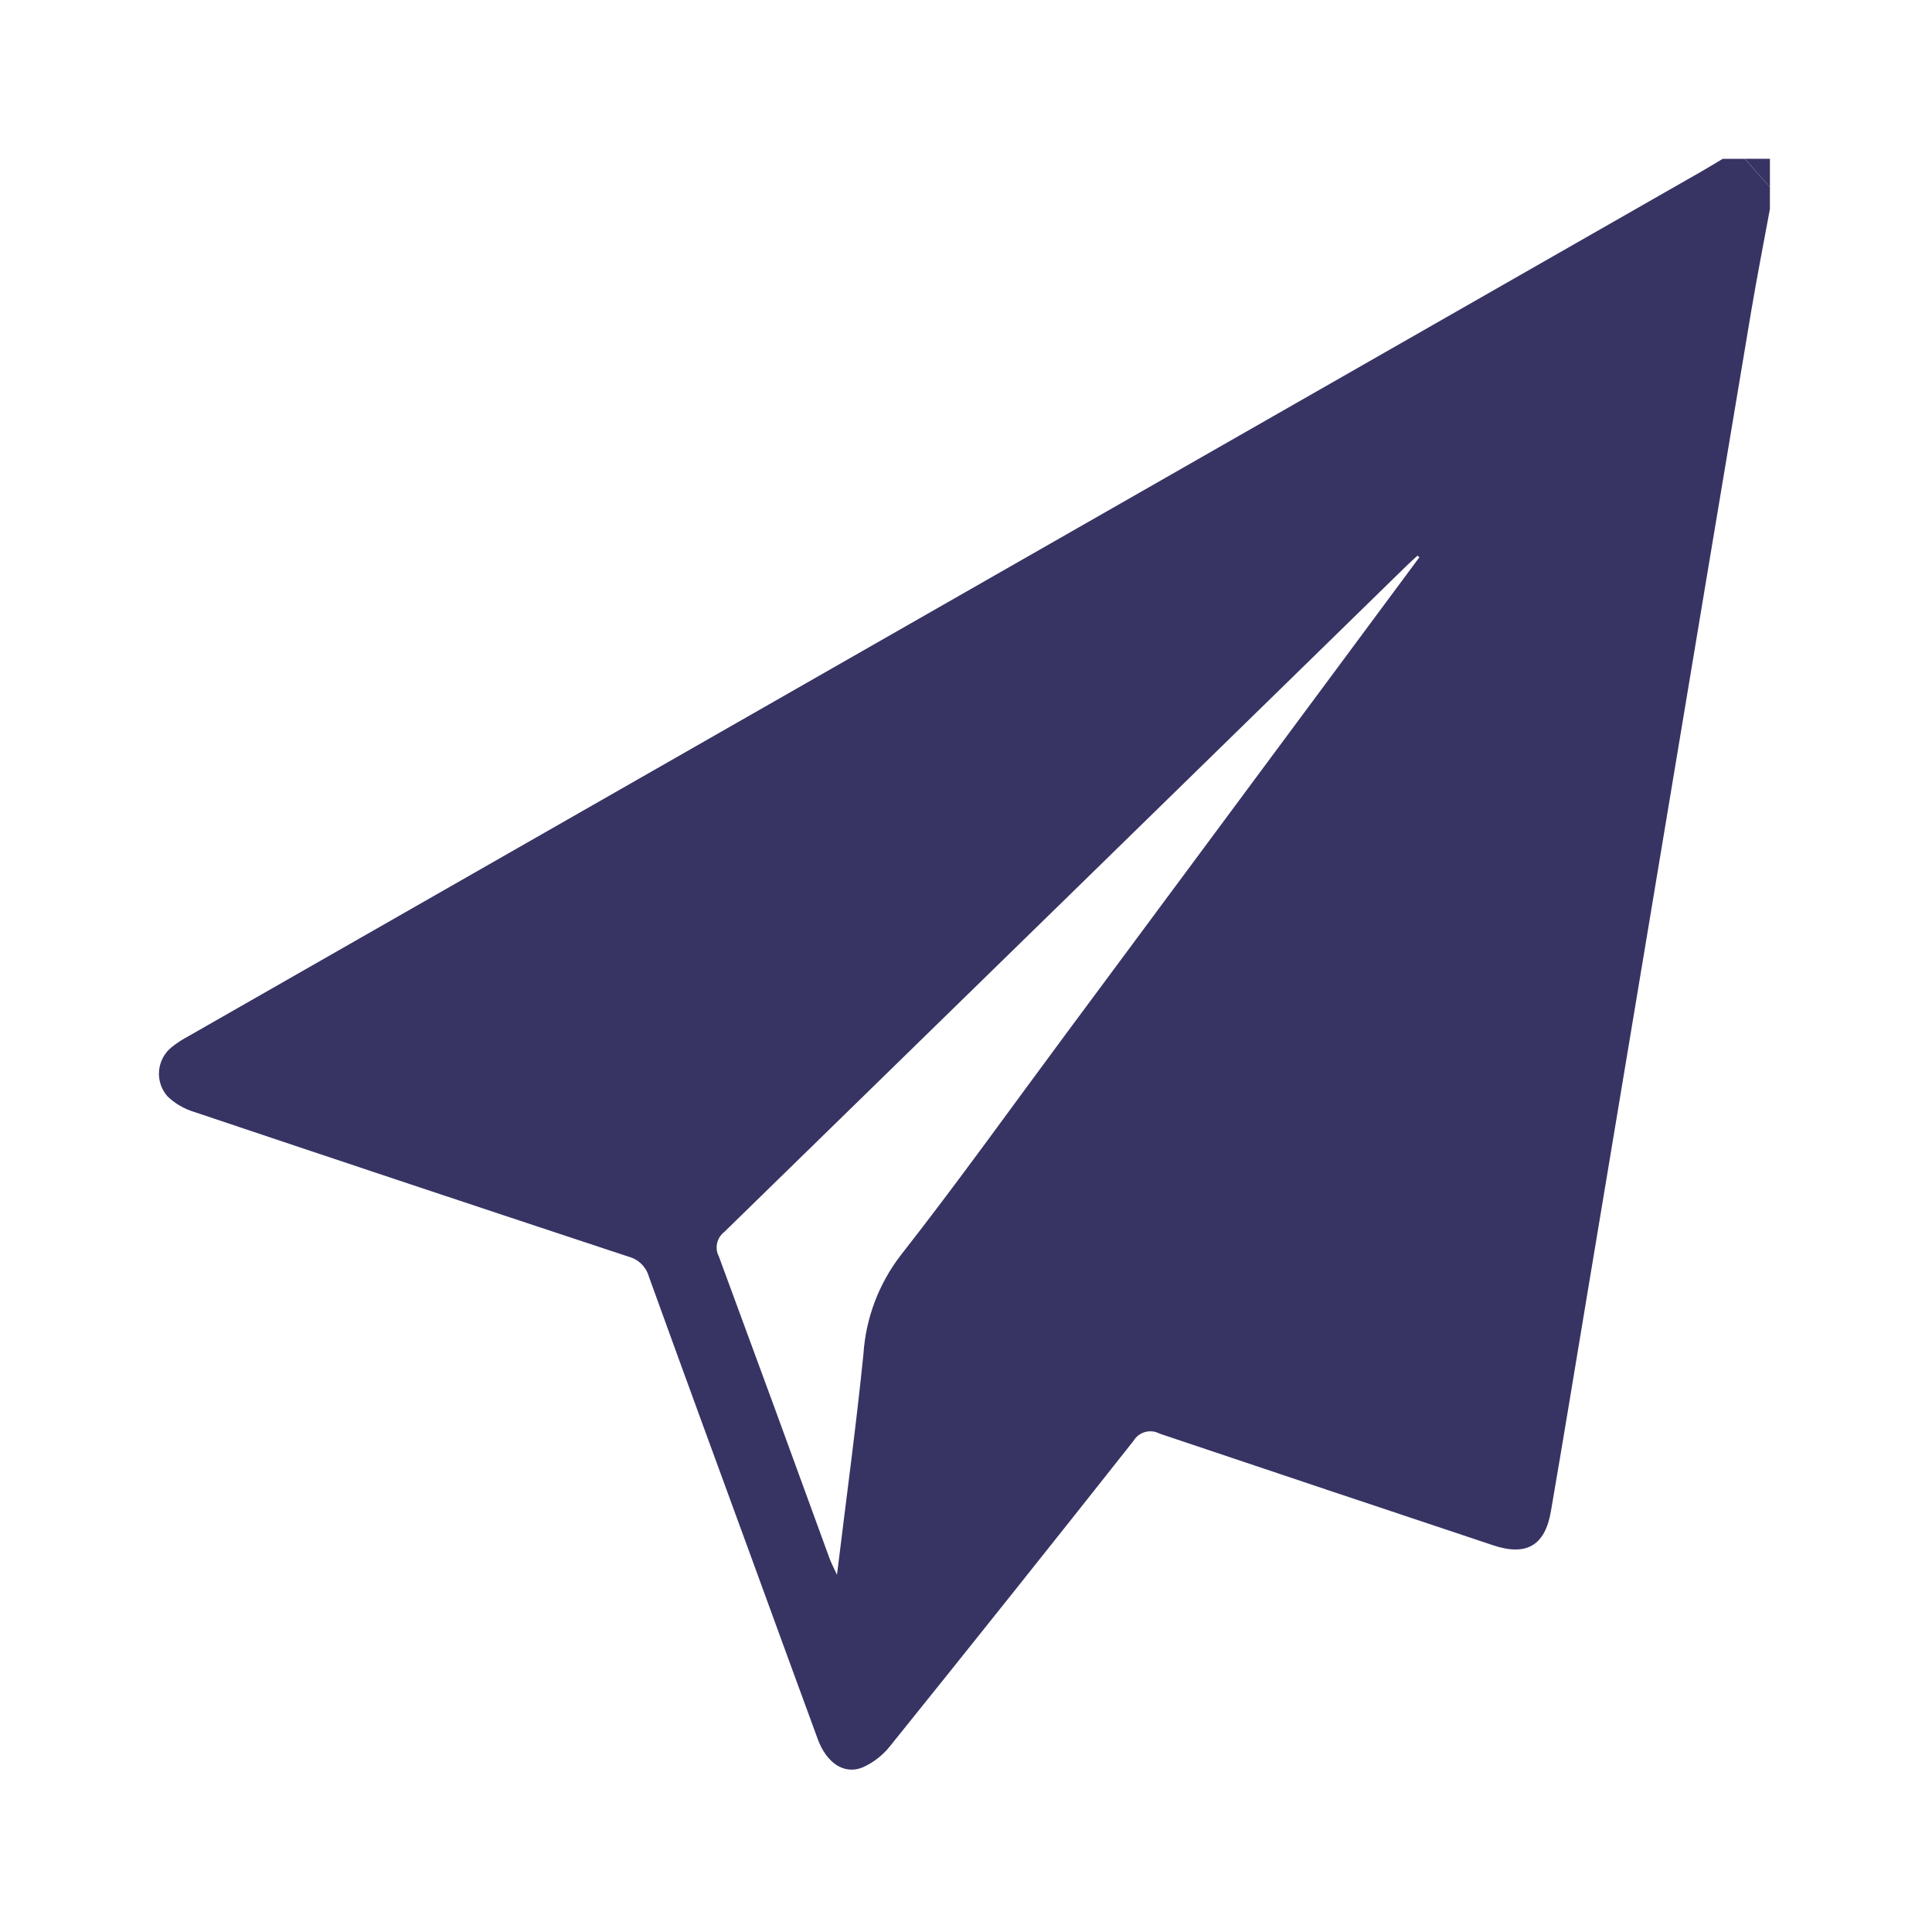
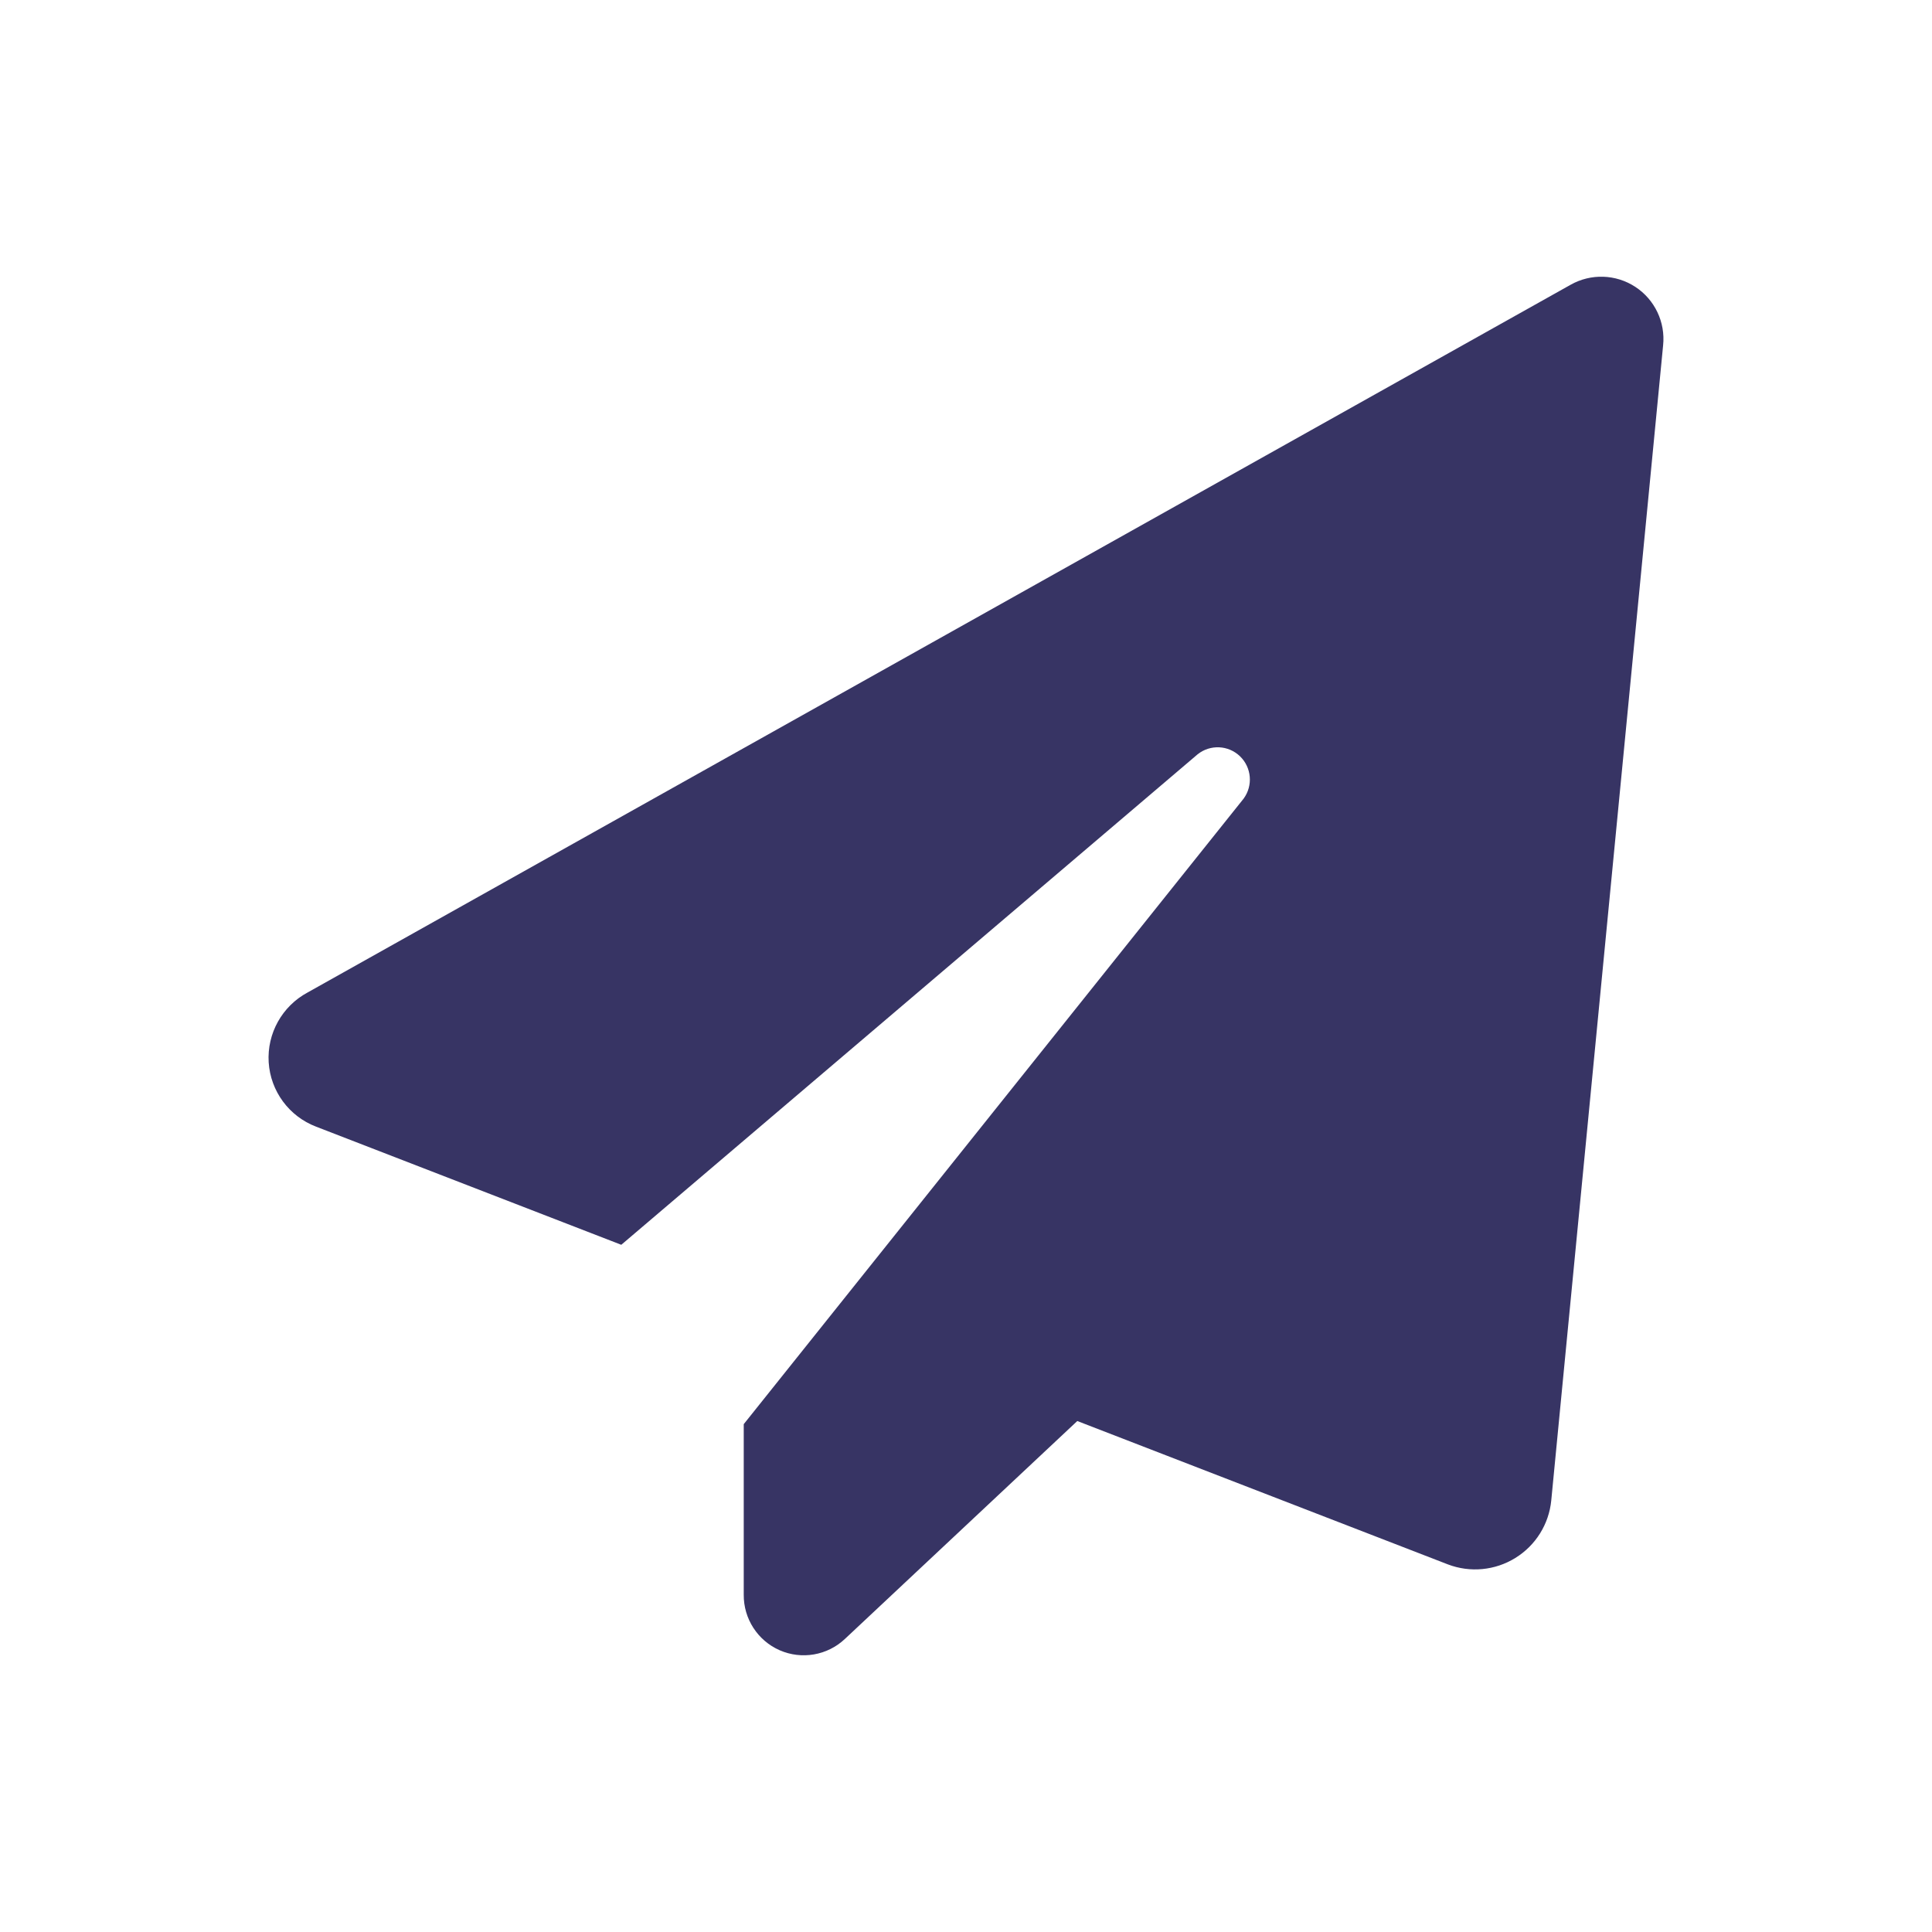
<svg xmlns="http://www.w3.org/2000/svg" width="73" height="73" viewBox="0 0 73 73">
  <defs>
    <clipPath id="clip-path">
-       <rect id="Rectangle_21958" data-name="Rectangle 21958" width="73" height="73" transform="translate(1512 758)" fill="none" stroke="#707070" stroke-width="1" />
-     </clipPath>
-     <clipPath id="clip-path-2">
-       <rect id="Rectangle_21804" data-name="Rectangle 21804" width="60.875" height="60.868" fill="#373464" />
+       <rect id="Rectangle_21975" data-name="Rectangle 21975" width="73" height="73" transform="translate(1512 761)" fill="none" stroke="#707070" stroke-width="1" />
    </clipPath>
  </defs>
-   <g id="Mask_Group_7321" data-name="Mask Group 7321" transform="translate(-1512 -758)" clip-path="url(#clip-path)">
-     <g id="Group_39455" data-name="Group 39455" transform="translate(1518 764)">
-       <g id="Group_39416" data-name="Group 39416" transform="translate(0 0)" clip-path="url(#clip-path-2)">
-         <path id="Path_42506" data-name="Path 42506" d="M60.875,1.9c-.239,1.3-.494,2.591-.712,3.893q-1.586,9.455-3.158,18.912-1.512,9.075-3.024,18.152c-.459,2.752-.908,5.506-1.382,8.255-.224,1.293-.929,1.694-2.182,1.276q-6.3-2.1-12.6-4.218a.742.742,0,0,0-.99.275q-4.567,5.781-9.188,11.521a2.755,2.755,0,0,1-1.045.815c-.7.285-1.363-.167-1.694-1.065-.814-2.209-1.617-4.42-2.425-6.631-1.324-3.622-2.655-7.241-3.964-10.868a1.069,1.069,0,0,0-.75-.73Q9.54,38.77,1.33,36.012a2.5,2.5,0,0,1-1-.585,1.29,1.29,0,0,1,.154-1.859,4.021,4.021,0,0,1,.644-.42L58.341.449c.253-.145.5-.3.751-.448h.832l.952,1.07ZM47.631,15.056l-.072-.061c-.128.119-.26.235-.386.357q-12.9,12.605-25.809,25.2a.738.738,0,0,0-.2.928q2.107,5.7,4.185,11.418c.057.154.136.3.276.607.353-2.9.724-5.617,1-8.346a6.846,6.846,0,0,1,1.416-3.739c2.136-2.726,4.152-5.547,6.217-8.33q6.688-9.016,13.375-18.036" transform="translate(0 0)" fill="#373464" />
-         <path id="Path_42507" data-name="Path 42507" d="M65.492,1.07,64.541,0h.951Z" transform="translate(-4.616 0)" fill="#373464" />
-       </g>
+   <g id="Mask_Group_7351" data-name="Mask Group 7351" transform="translate(-1512 -761)" clip-path="url(#clip-path)">
+     <g id="Group_39739" data-name="Group 39739" transform="translate(1522.147 771.455)">
+       <path id="Path_9516" data-name="Path 9516" d="M39.623-76.925a1.221,1.221,0,0,0-.137-1.6,1.216,1.216,0,0,0-1.6-.076L16.108-60.067,4.578-64.53a2.792,2.792,0,0,1-1.793-2.432A2.8,2.8,0,0,1,4.255-69.6L51.979-96.342a2.353,2.353,0,0,1,2.445.081,2.351,2.351,0,0,1,1.049,2.21L51.247-50.409a2.883,2.883,0,0,1-1.357,2.175,2.888,2.888,0,0,1-2.552.242l-14-5.416-8.783,8.236a2.268,2.268,0,0,1-2.463.425,2.272,2.272,0,0,1-1.357-2.1v-6.443Z" transform="translate(-2.78 96.646)" fill="#373464" />
    </g>
  </g>
</svg>
